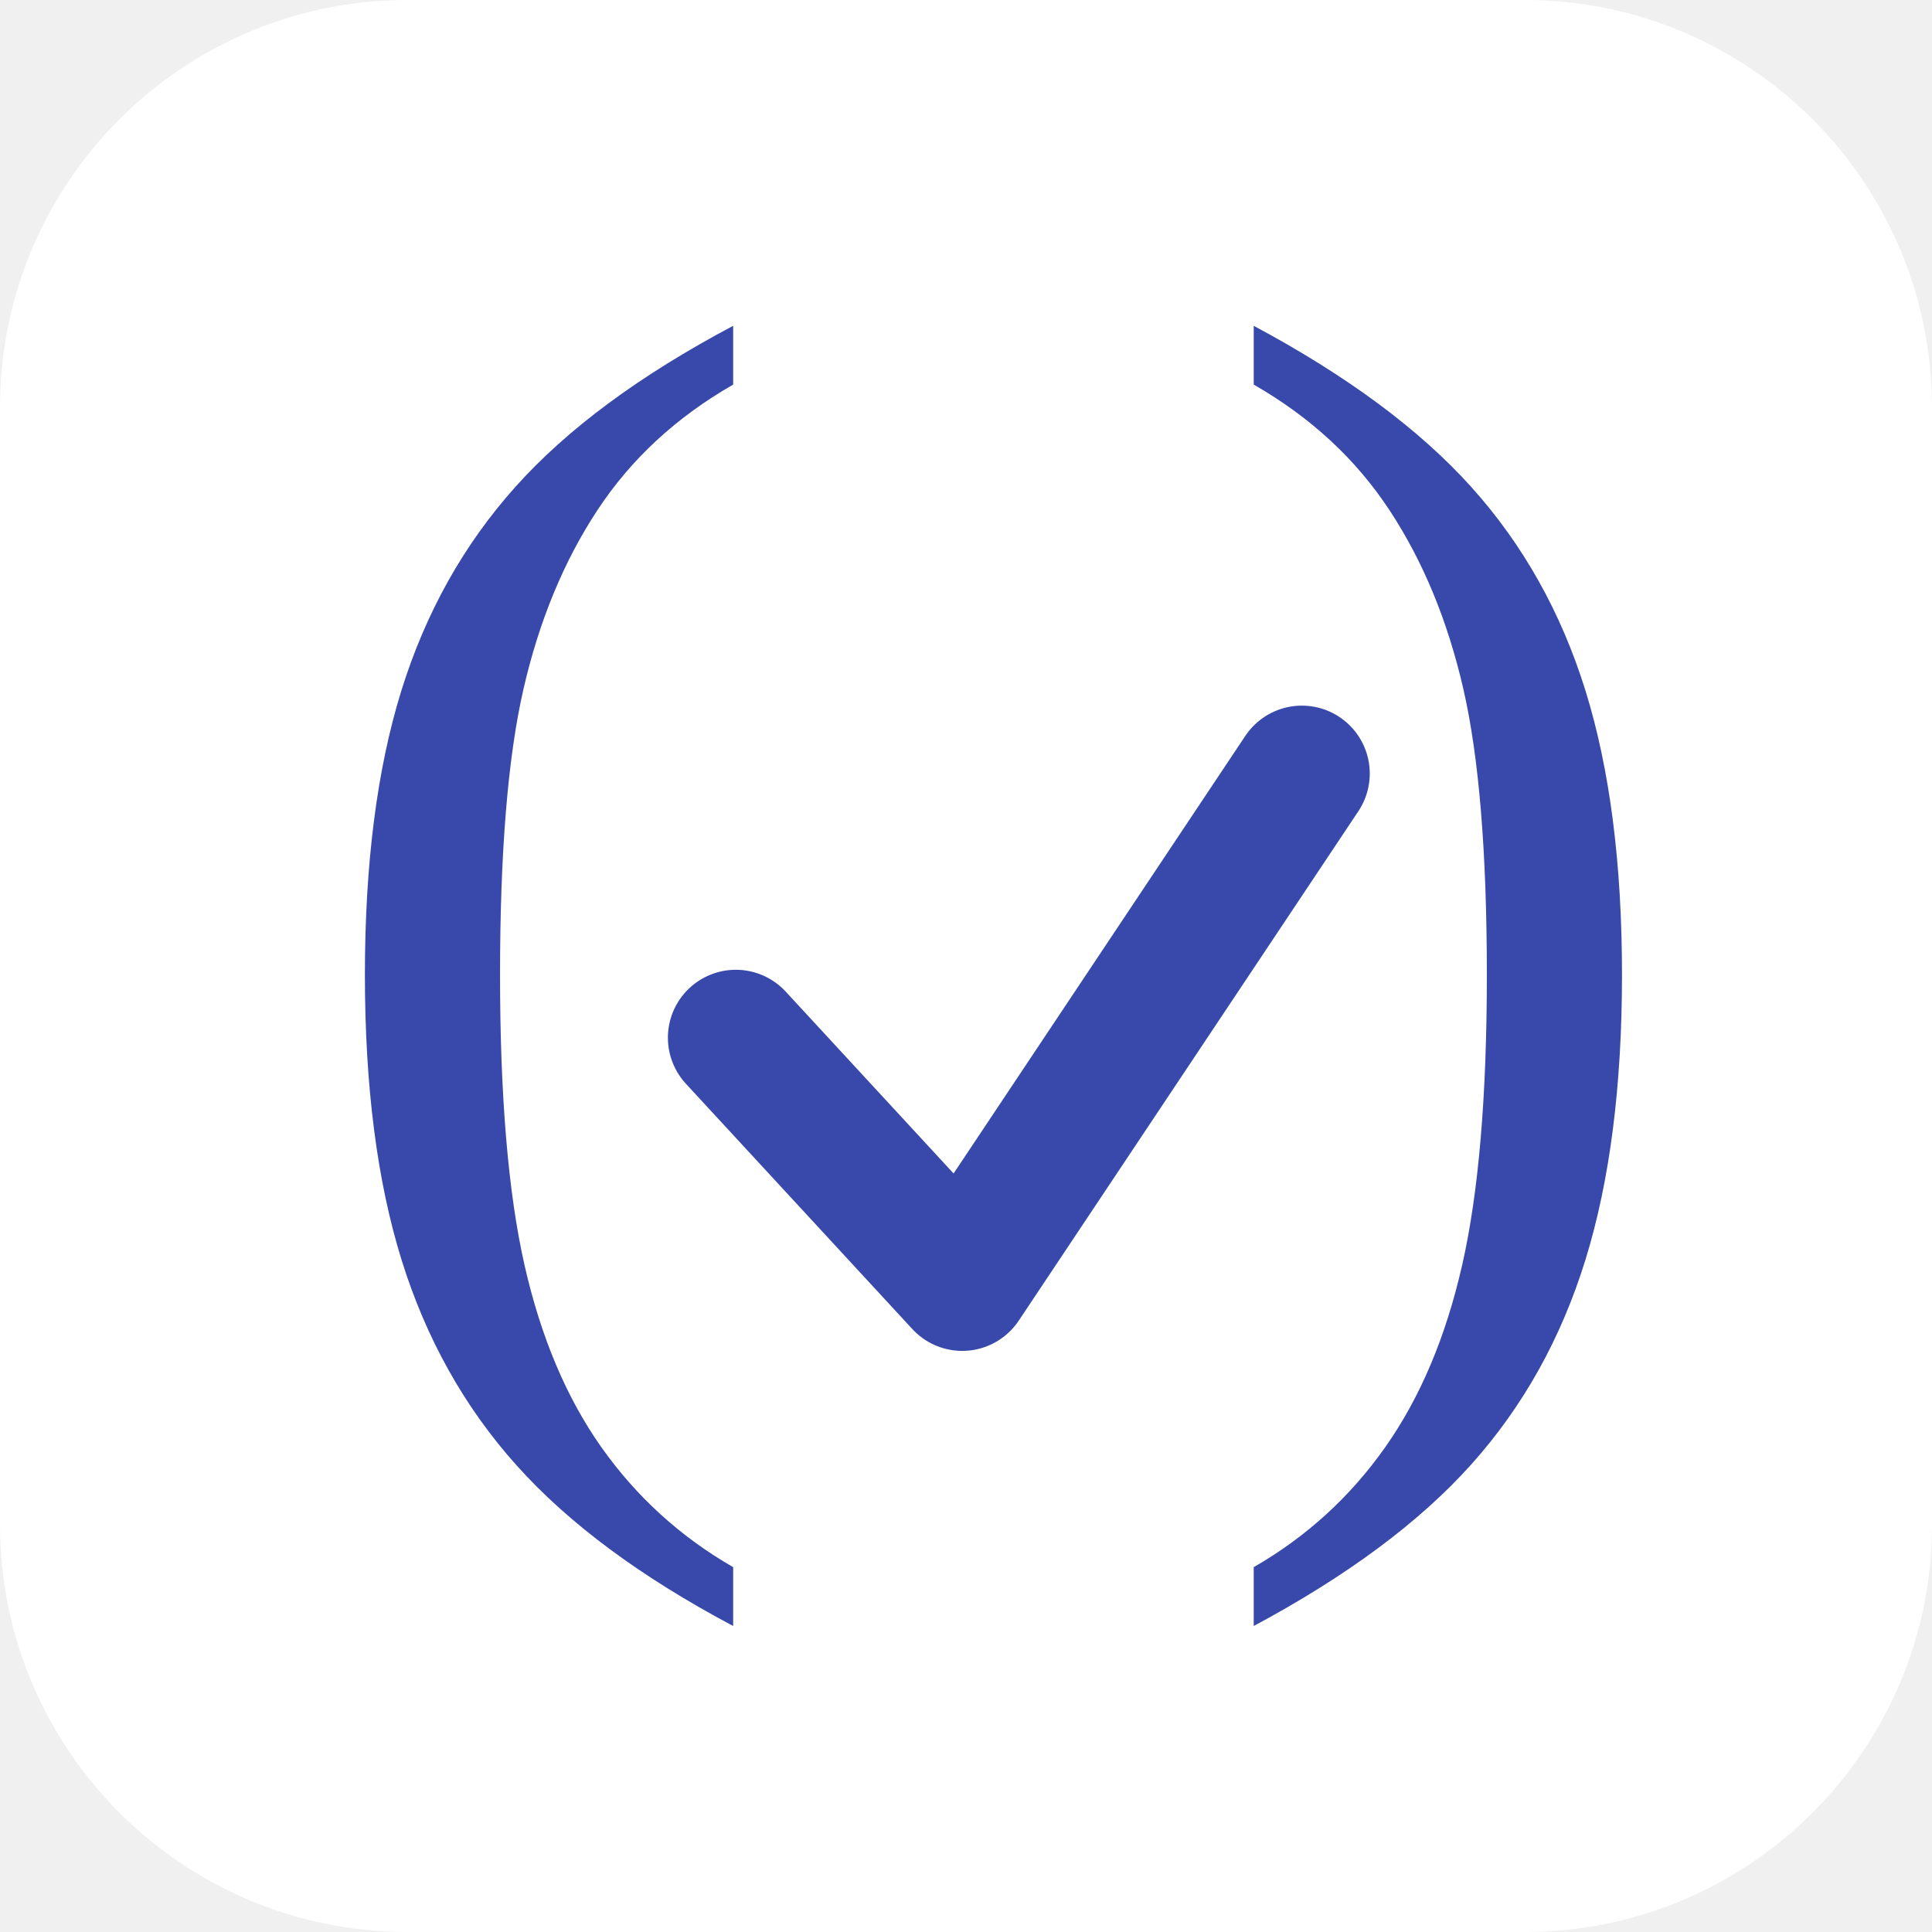
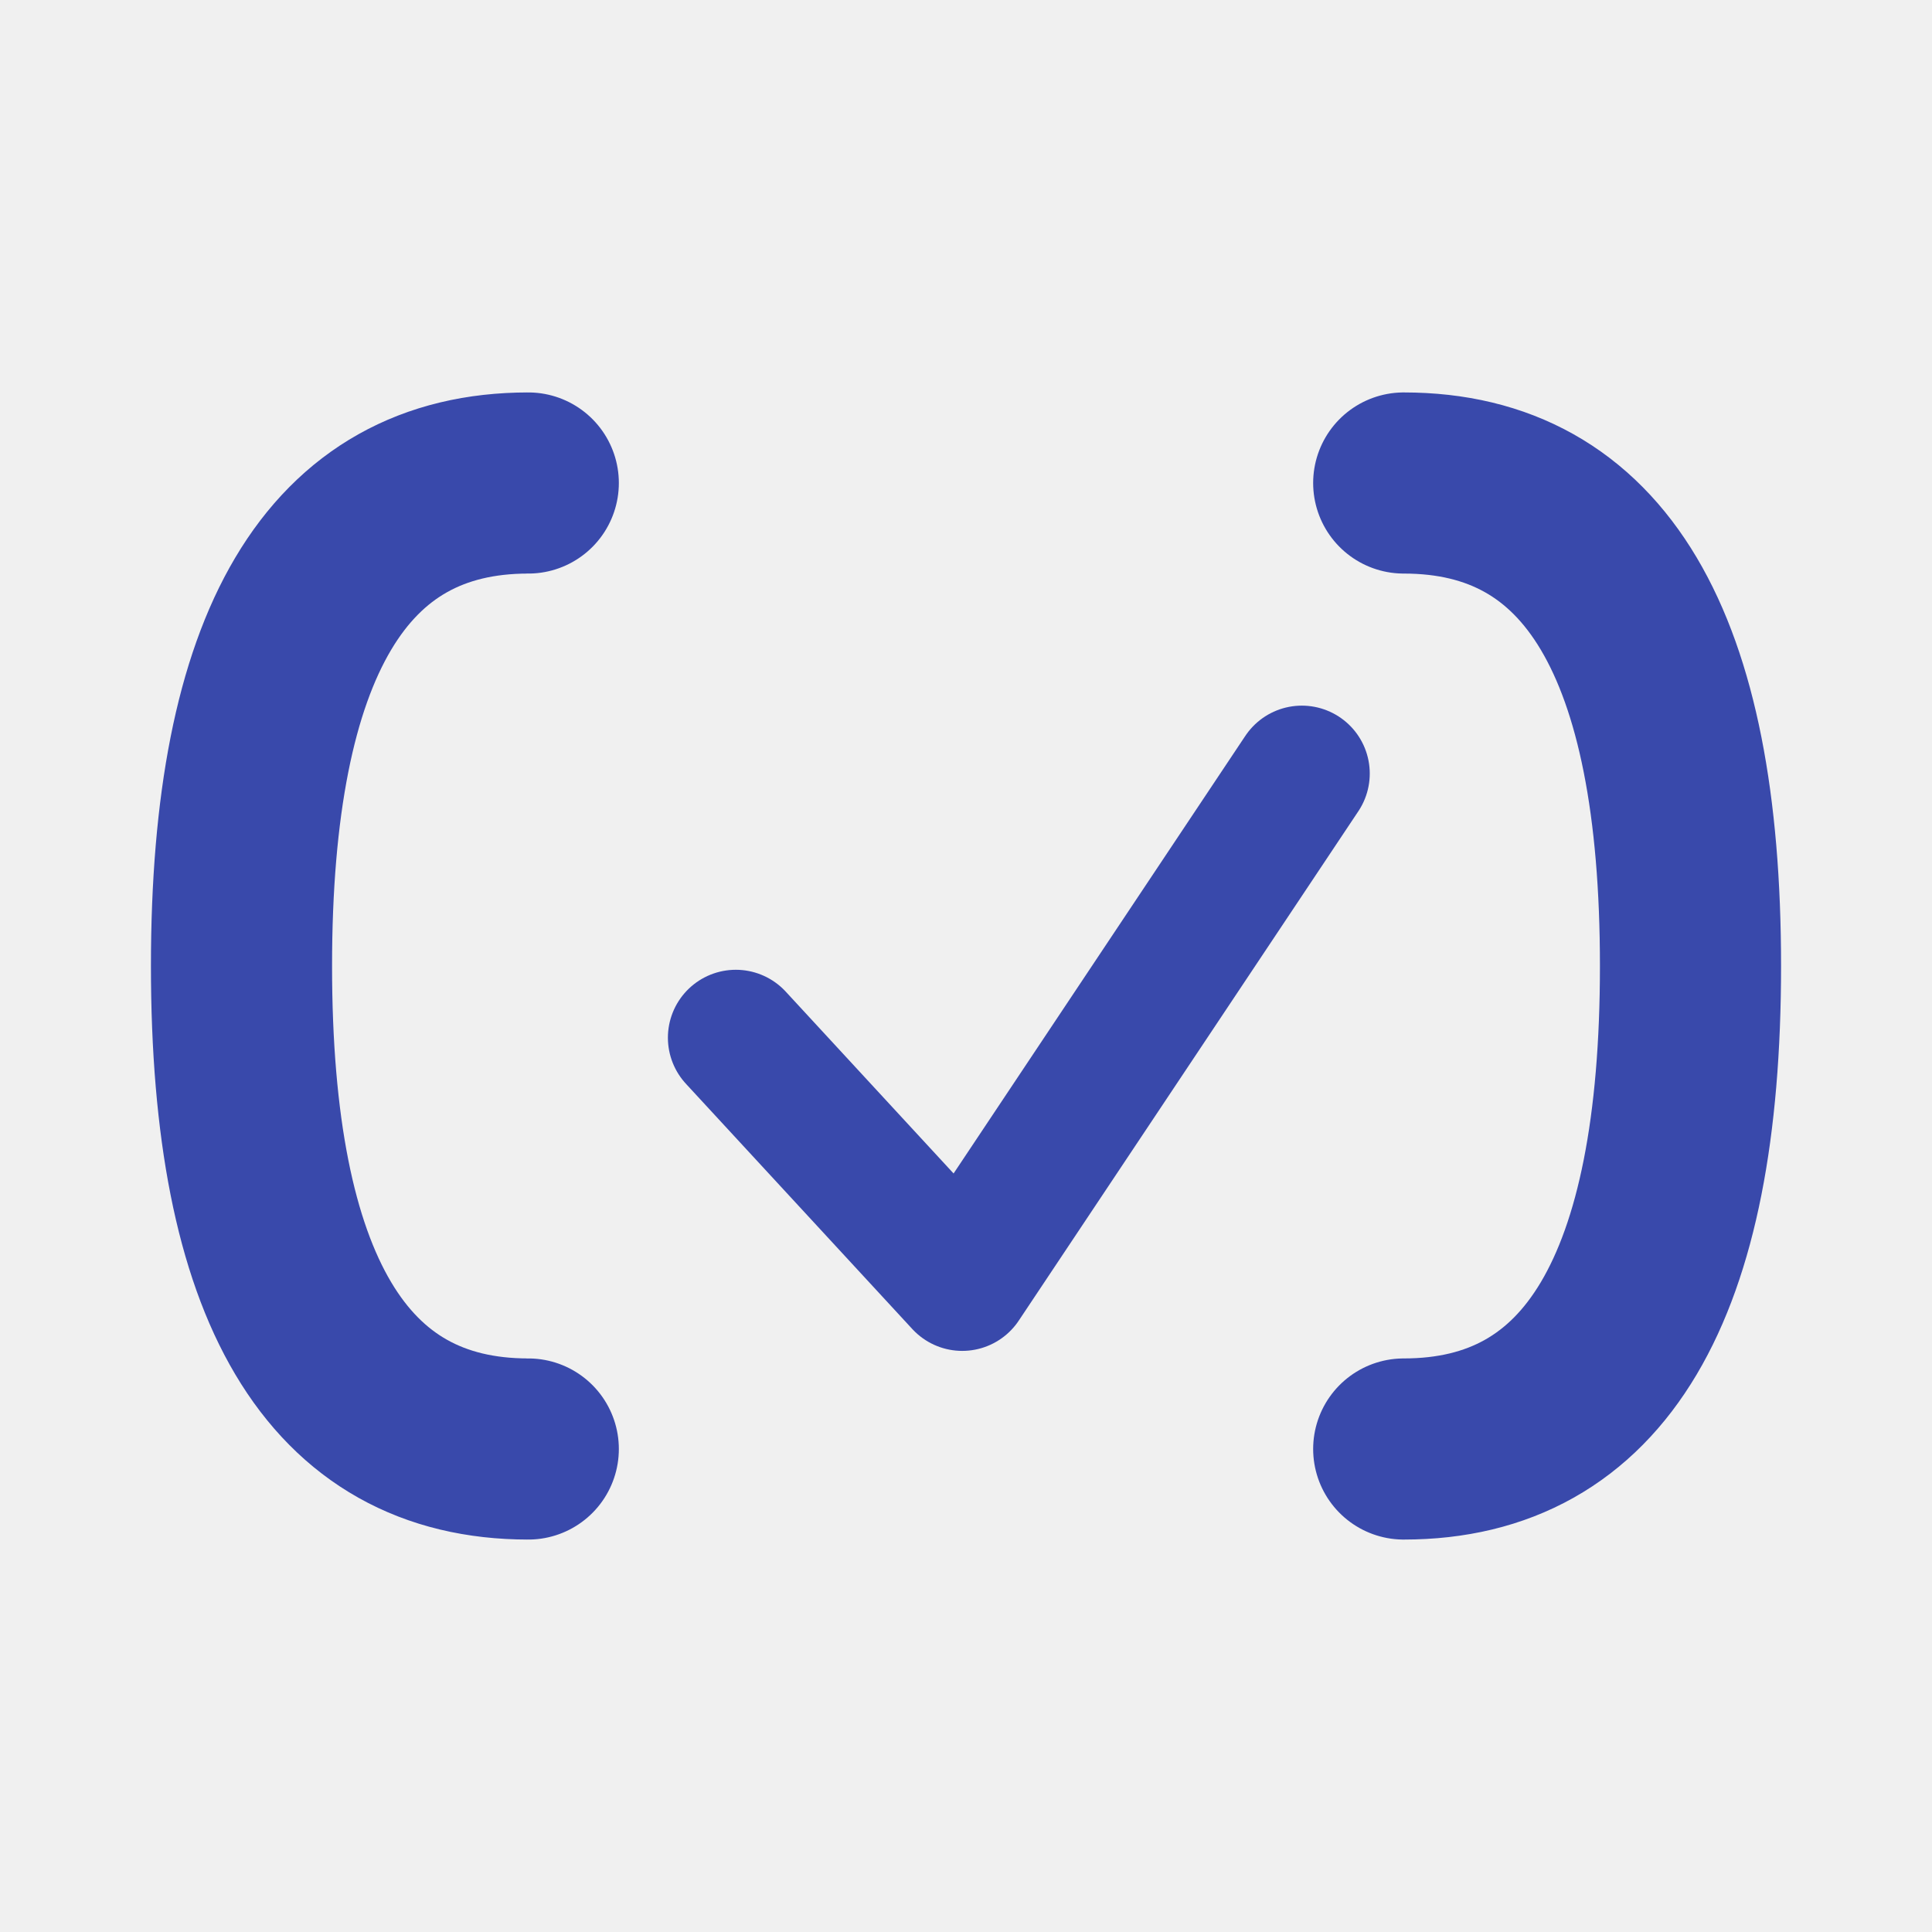
<svg xmlns="http://www.w3.org/2000/svg" viewBox="0 0 512 512" width="16" height="16">
-   <rect width="512" height="512" rx="108" fill="#FFFFFF" />
-   <text x="80" y="350" font-family="'Georgia', 'Times New Roman', serif" font-size="380" fill="#3949AB">(</text>
-   <text x="320" y="350" font-family="'Georgia', 'Times New Roman', serif" font-size="380" fill="#3949AB">)</text>
+   <path d="M 140 128 Q 64 128 64 256 Q 64 384 140 384" stroke="#3949AB" stroke-width="48" fill="none" stroke-linecap="round" />
+   <path d="M 372 128 Q 448 128 448 256 Q 448 384 372 384" stroke="#3949AB" stroke-width="48" fill="none" stroke-linecap="round" />
  <polyline points="195,275 255,340 345,205" stroke="#3949AB" stroke-width="36" fill="none" stroke-linecap="round" stroke-linejoin="round" />
</svg>
